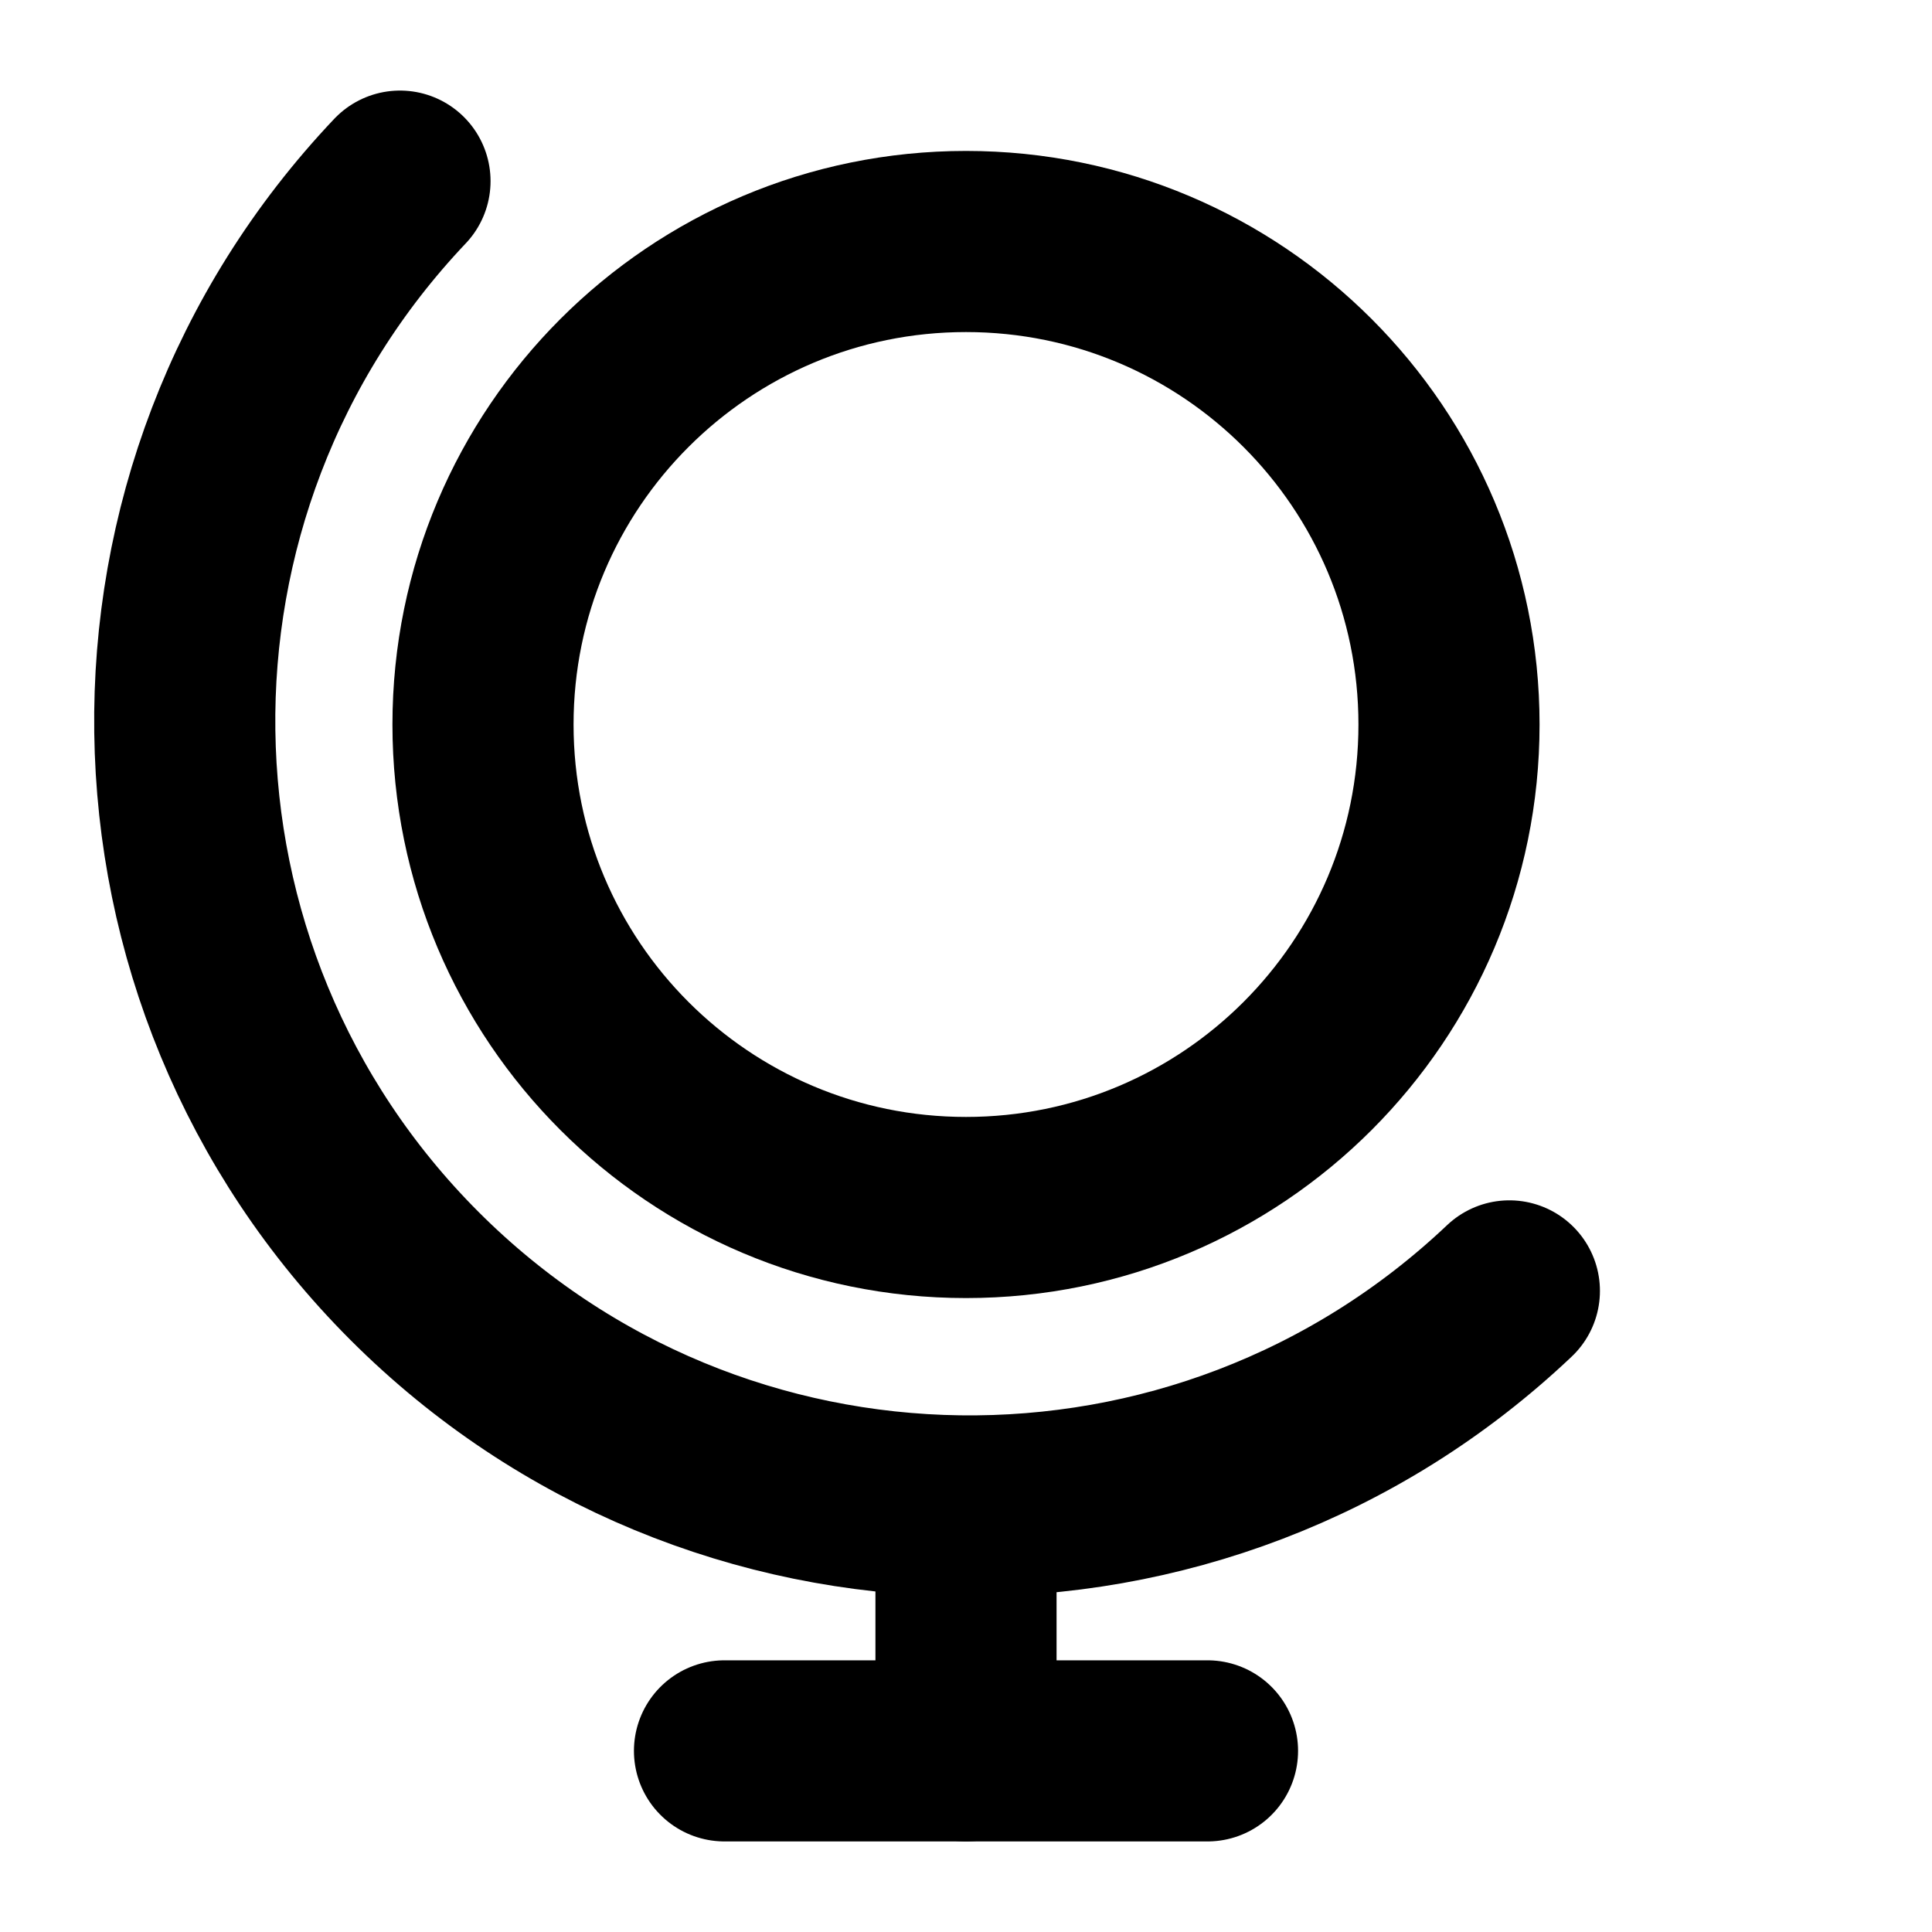
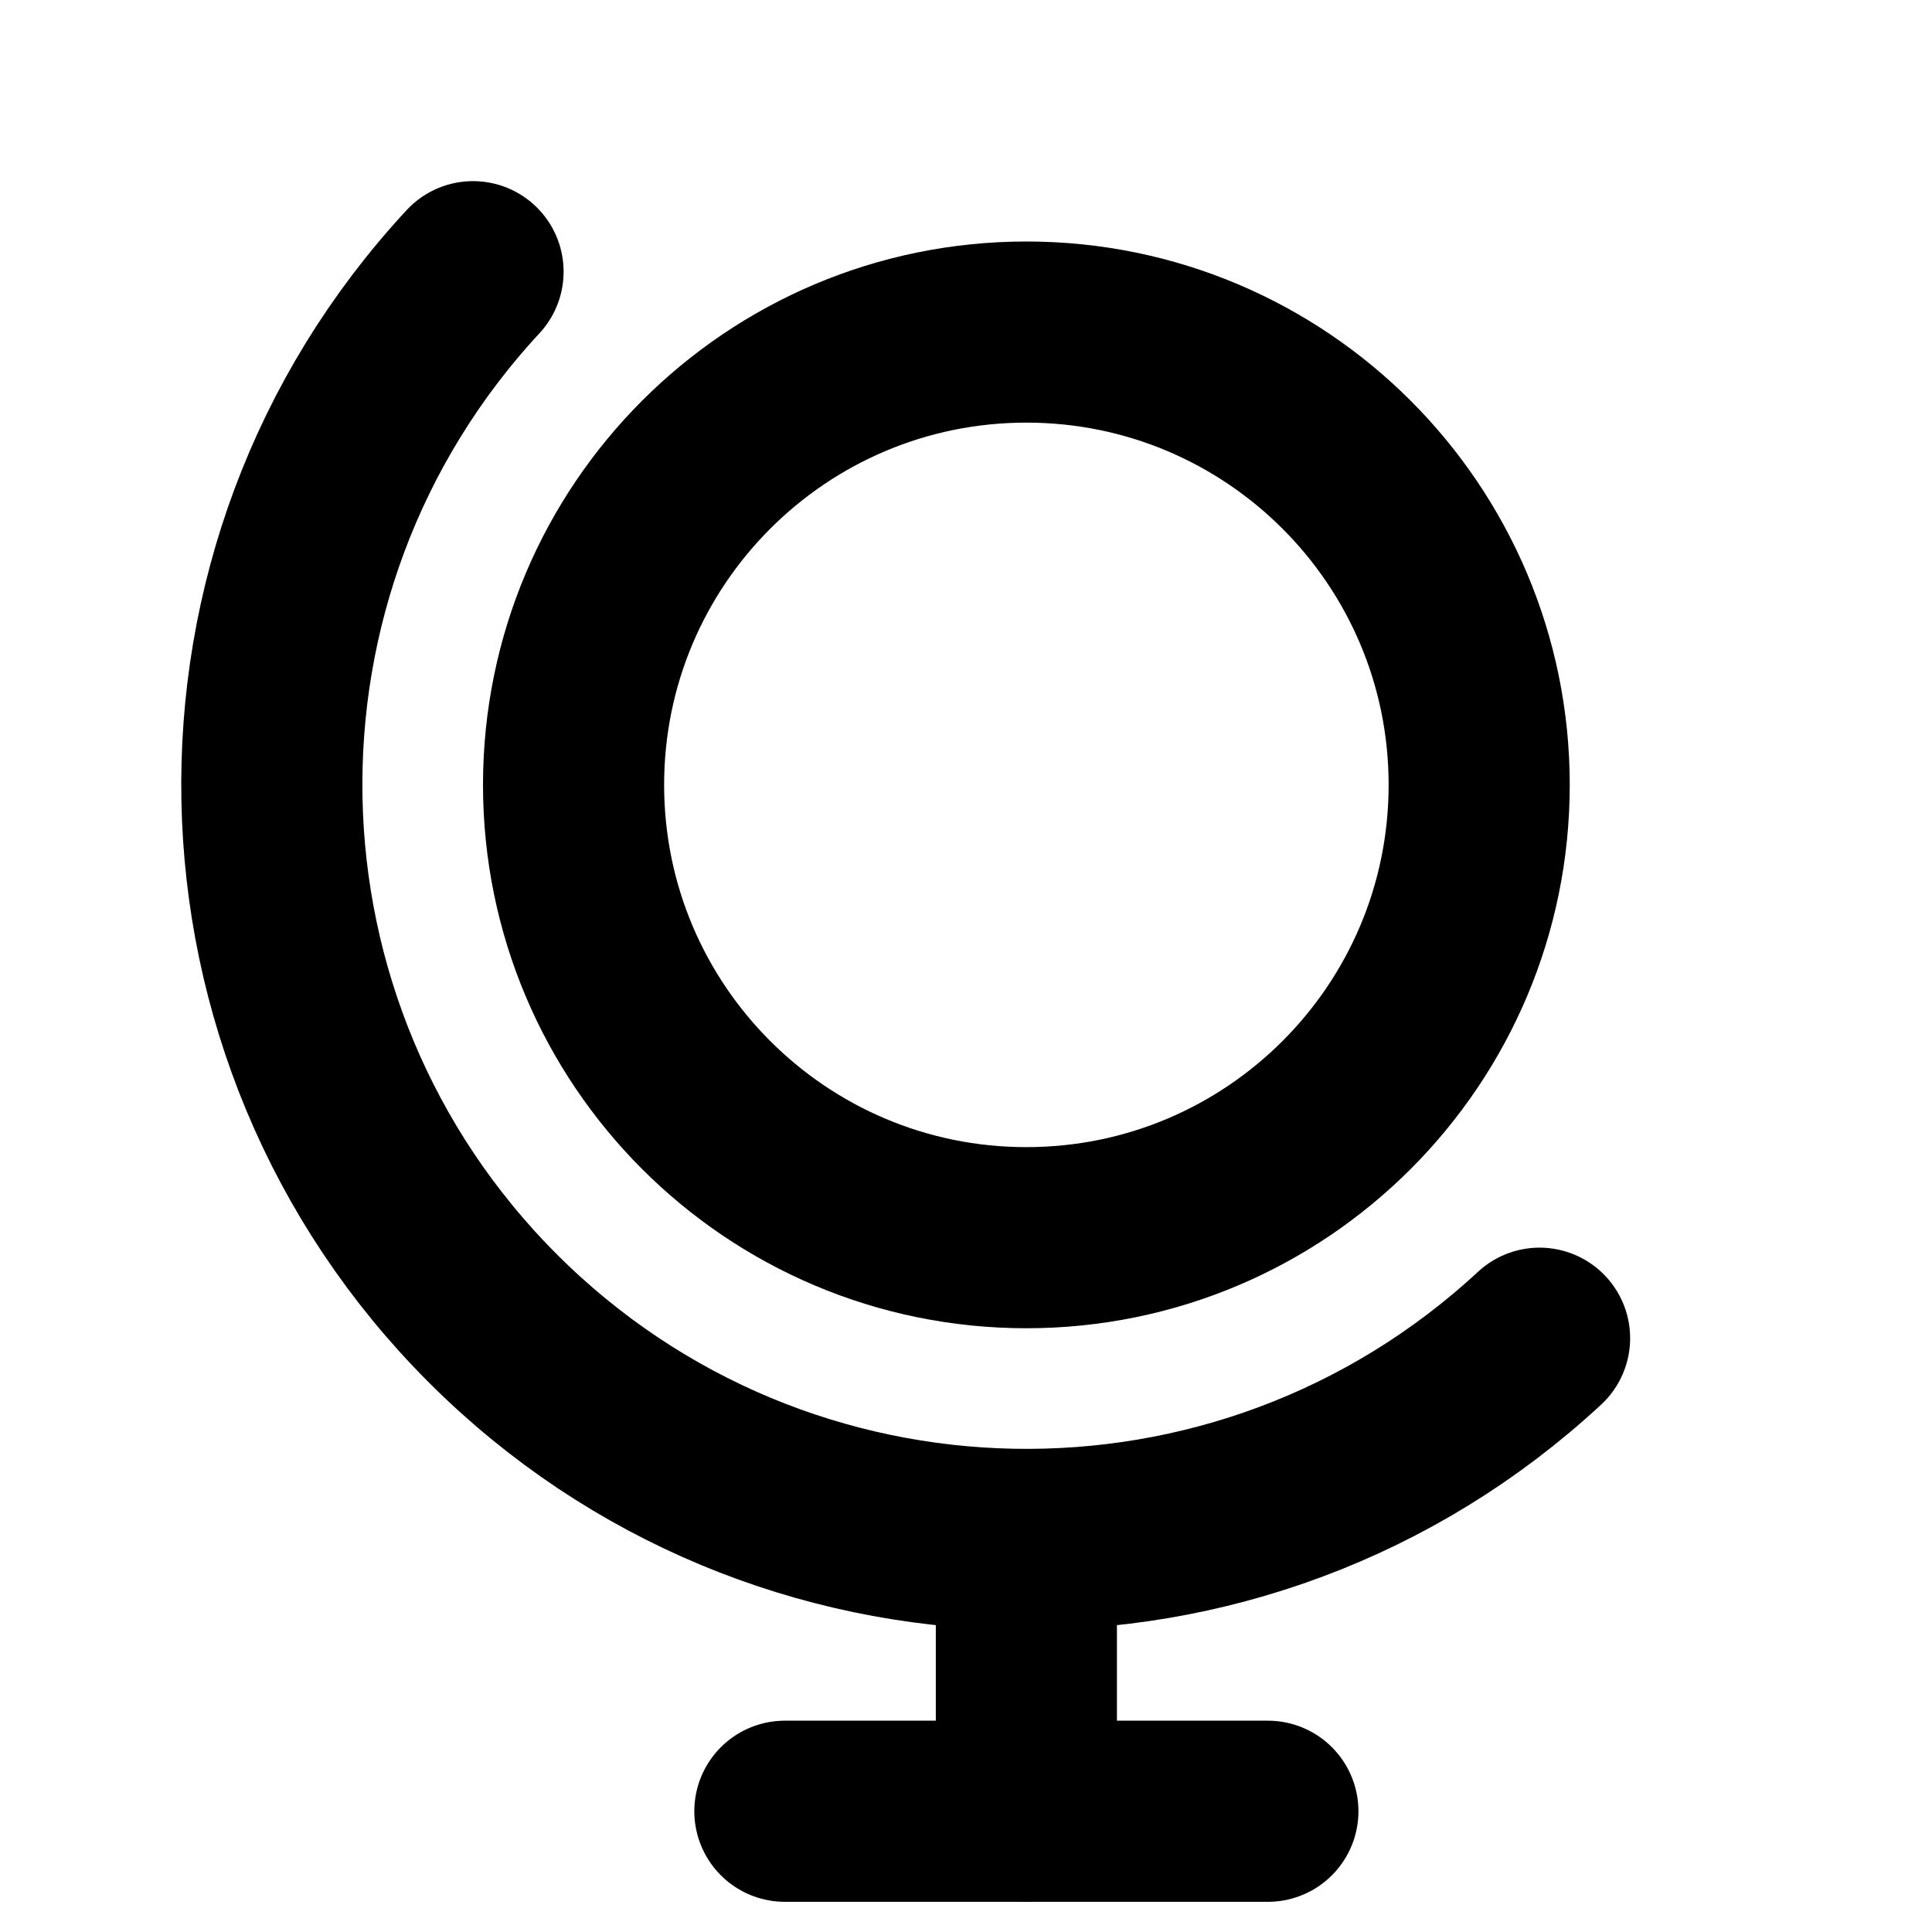
<svg xmlns="http://www.w3.org/2000/svg" viewBox="0 0 256 256">
  <rect width="256" height="256" fill="none" />
-   <circle cx="128" cy="96" r="64" fill="none" stroke="currentColor" stroke-linecap="round" stroke-linejoin="round" stroke-width="24" />
-   <line x1="96" y1="232" x2="160" y2="232" fill="none" stroke="currentColor" stroke-linecap="round" stroke-linejoin="round" stroke-width="24" />
-   <line x1="128" y1="200" x2="128" y2="232" fill="none" stroke="currentColor" stroke-linecap="round" stroke-linejoin="round" stroke-width="24" />
-   <path d="M200,171.05A104,104,0,0,1,53,24" fill="none" stroke="currentColor" stroke-linecap="round" stroke-linejoin="round" stroke-width="24" />
+   <circle cx="136" cy="104" r="60" fill="none" stroke="currentColor" stroke-linecap="round" stroke-linejoin="round" stroke-width="24" />
+   <line x1="104" y1="240" x2="168" y2="240" fill="none" stroke="currentColor" stroke-linecap="round" stroke-linejoin="round" stroke-width="24" />
+   <line x1="136" y1="204" x2="136" y2="240" fill="none" stroke="currentColor" stroke-linecap="round" stroke-linejoin="round" stroke-width="24" />
+   <path d="M204,177.32A100,100,0,0,1,62.68,36" fill="none" stroke="currentColor" stroke-linecap="round" stroke-linejoin="round" stroke-width="24" />
</svg>
